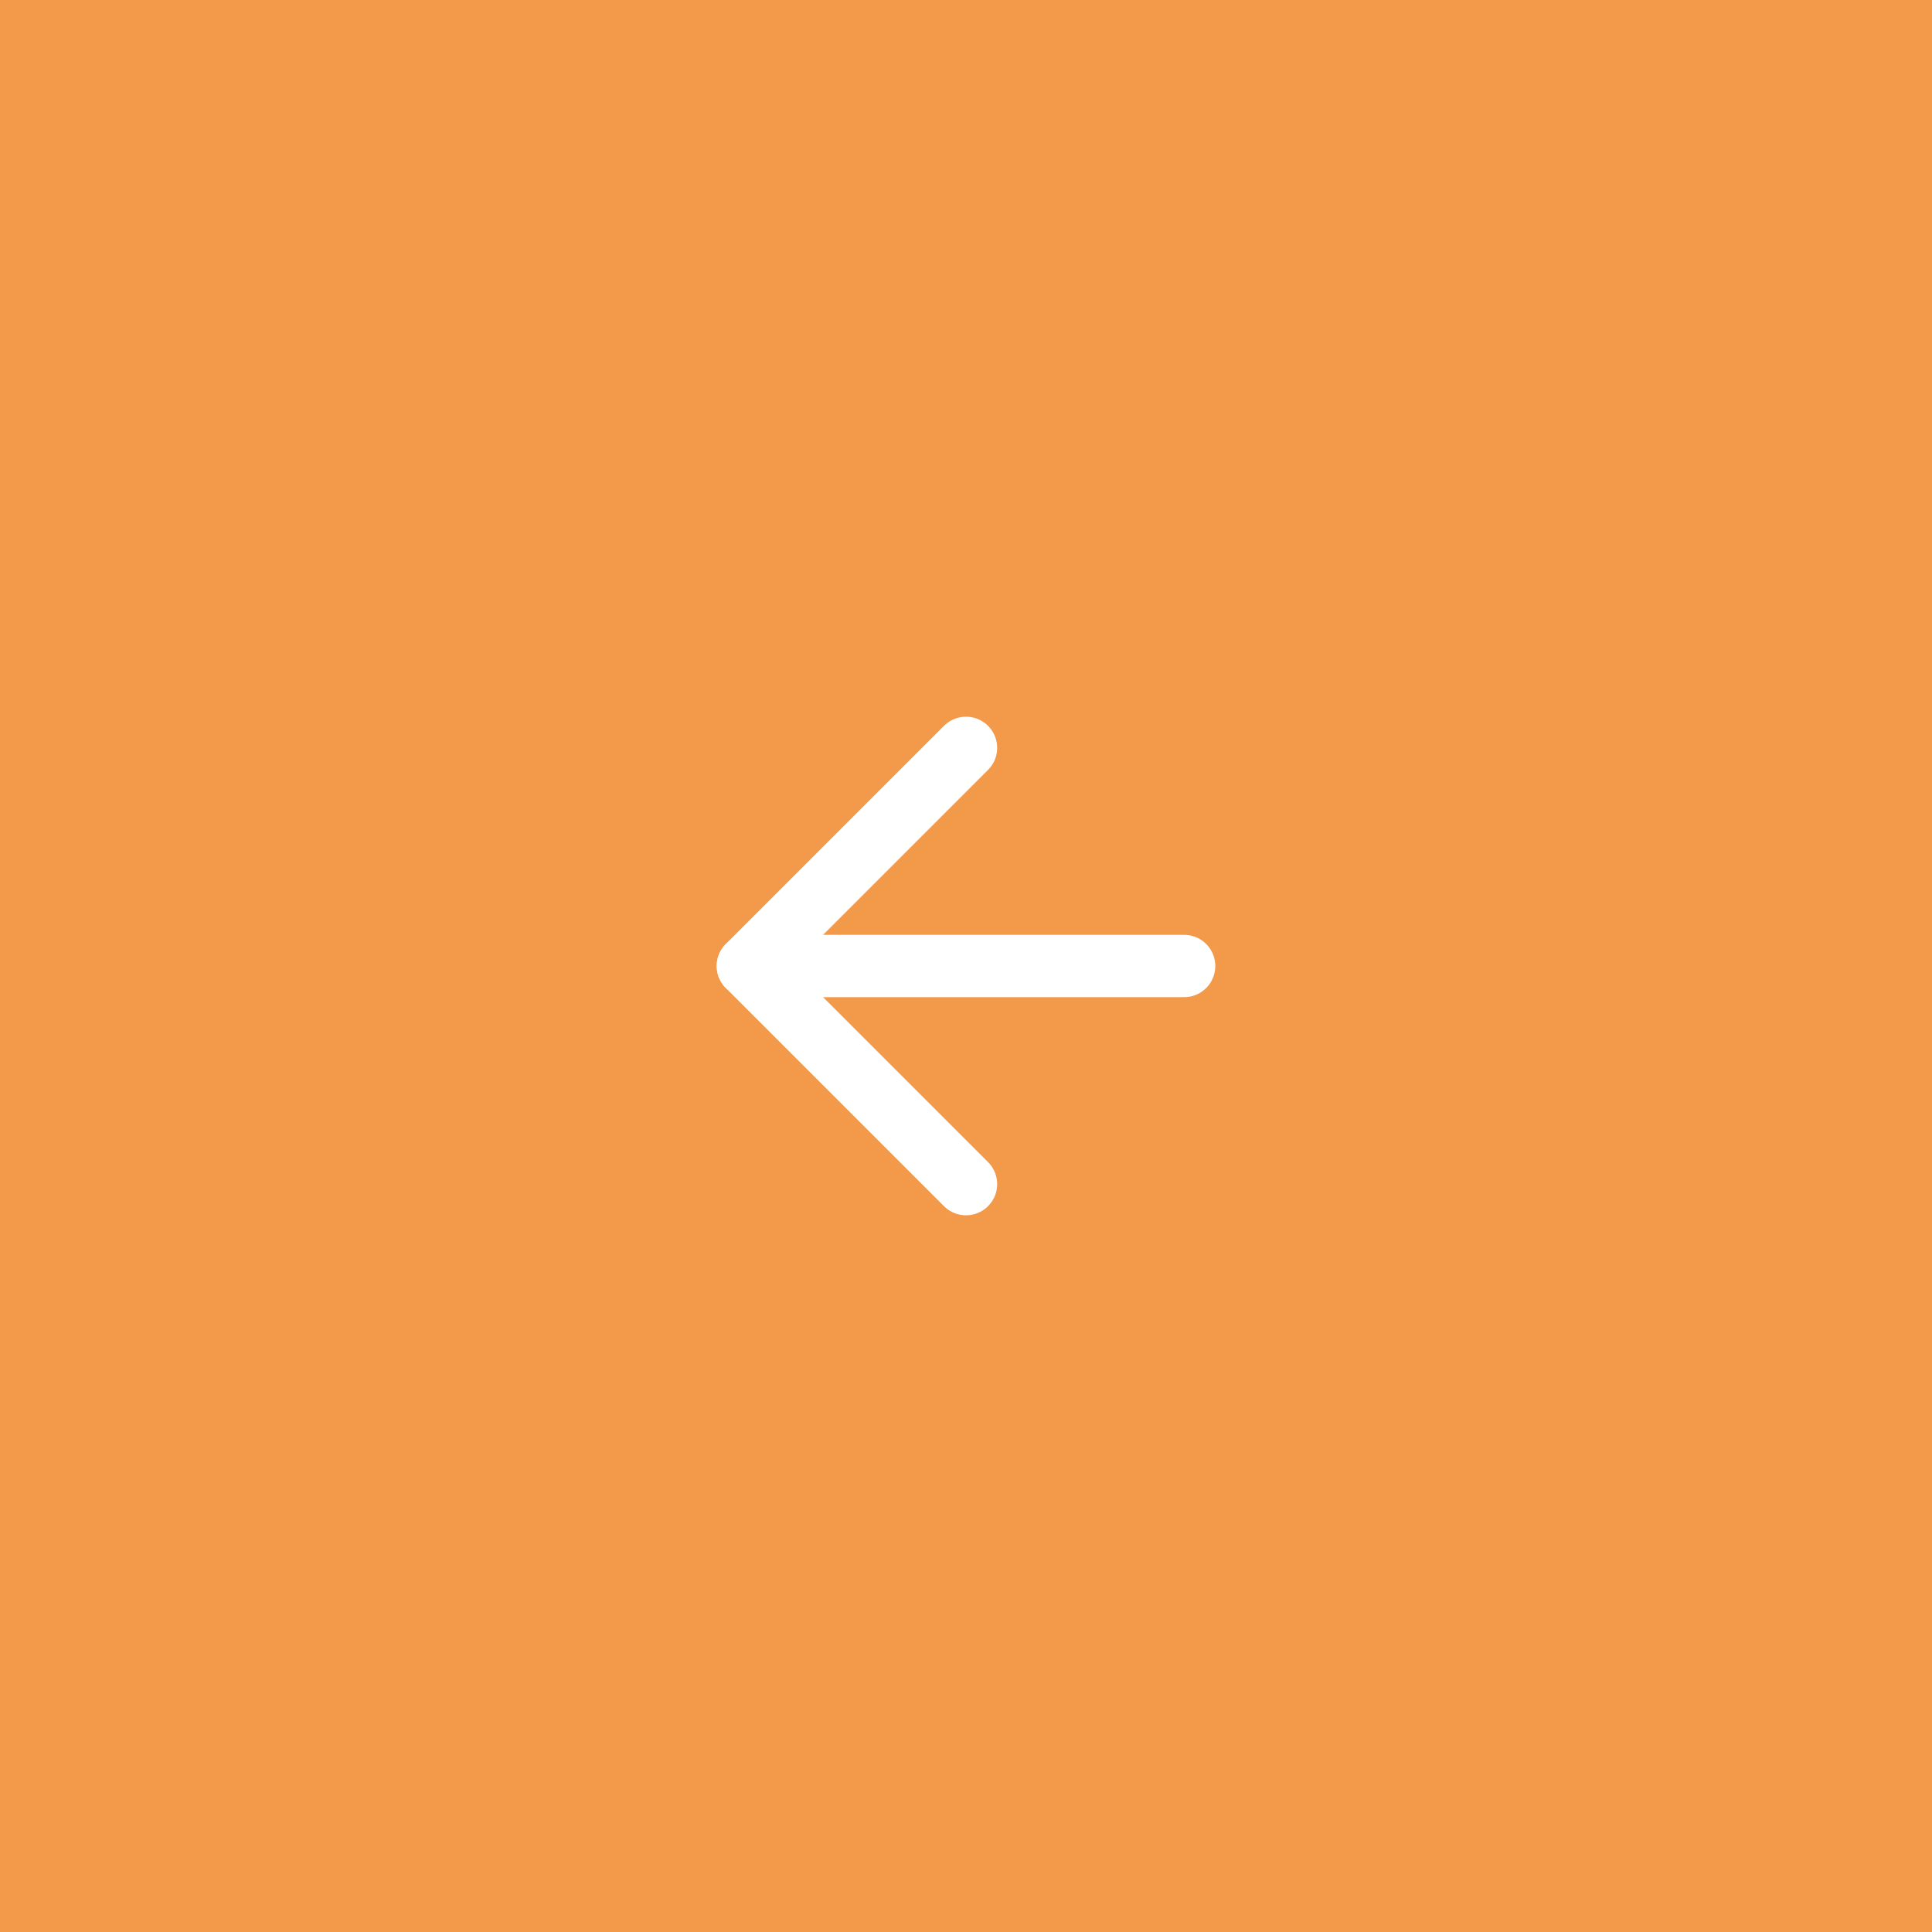
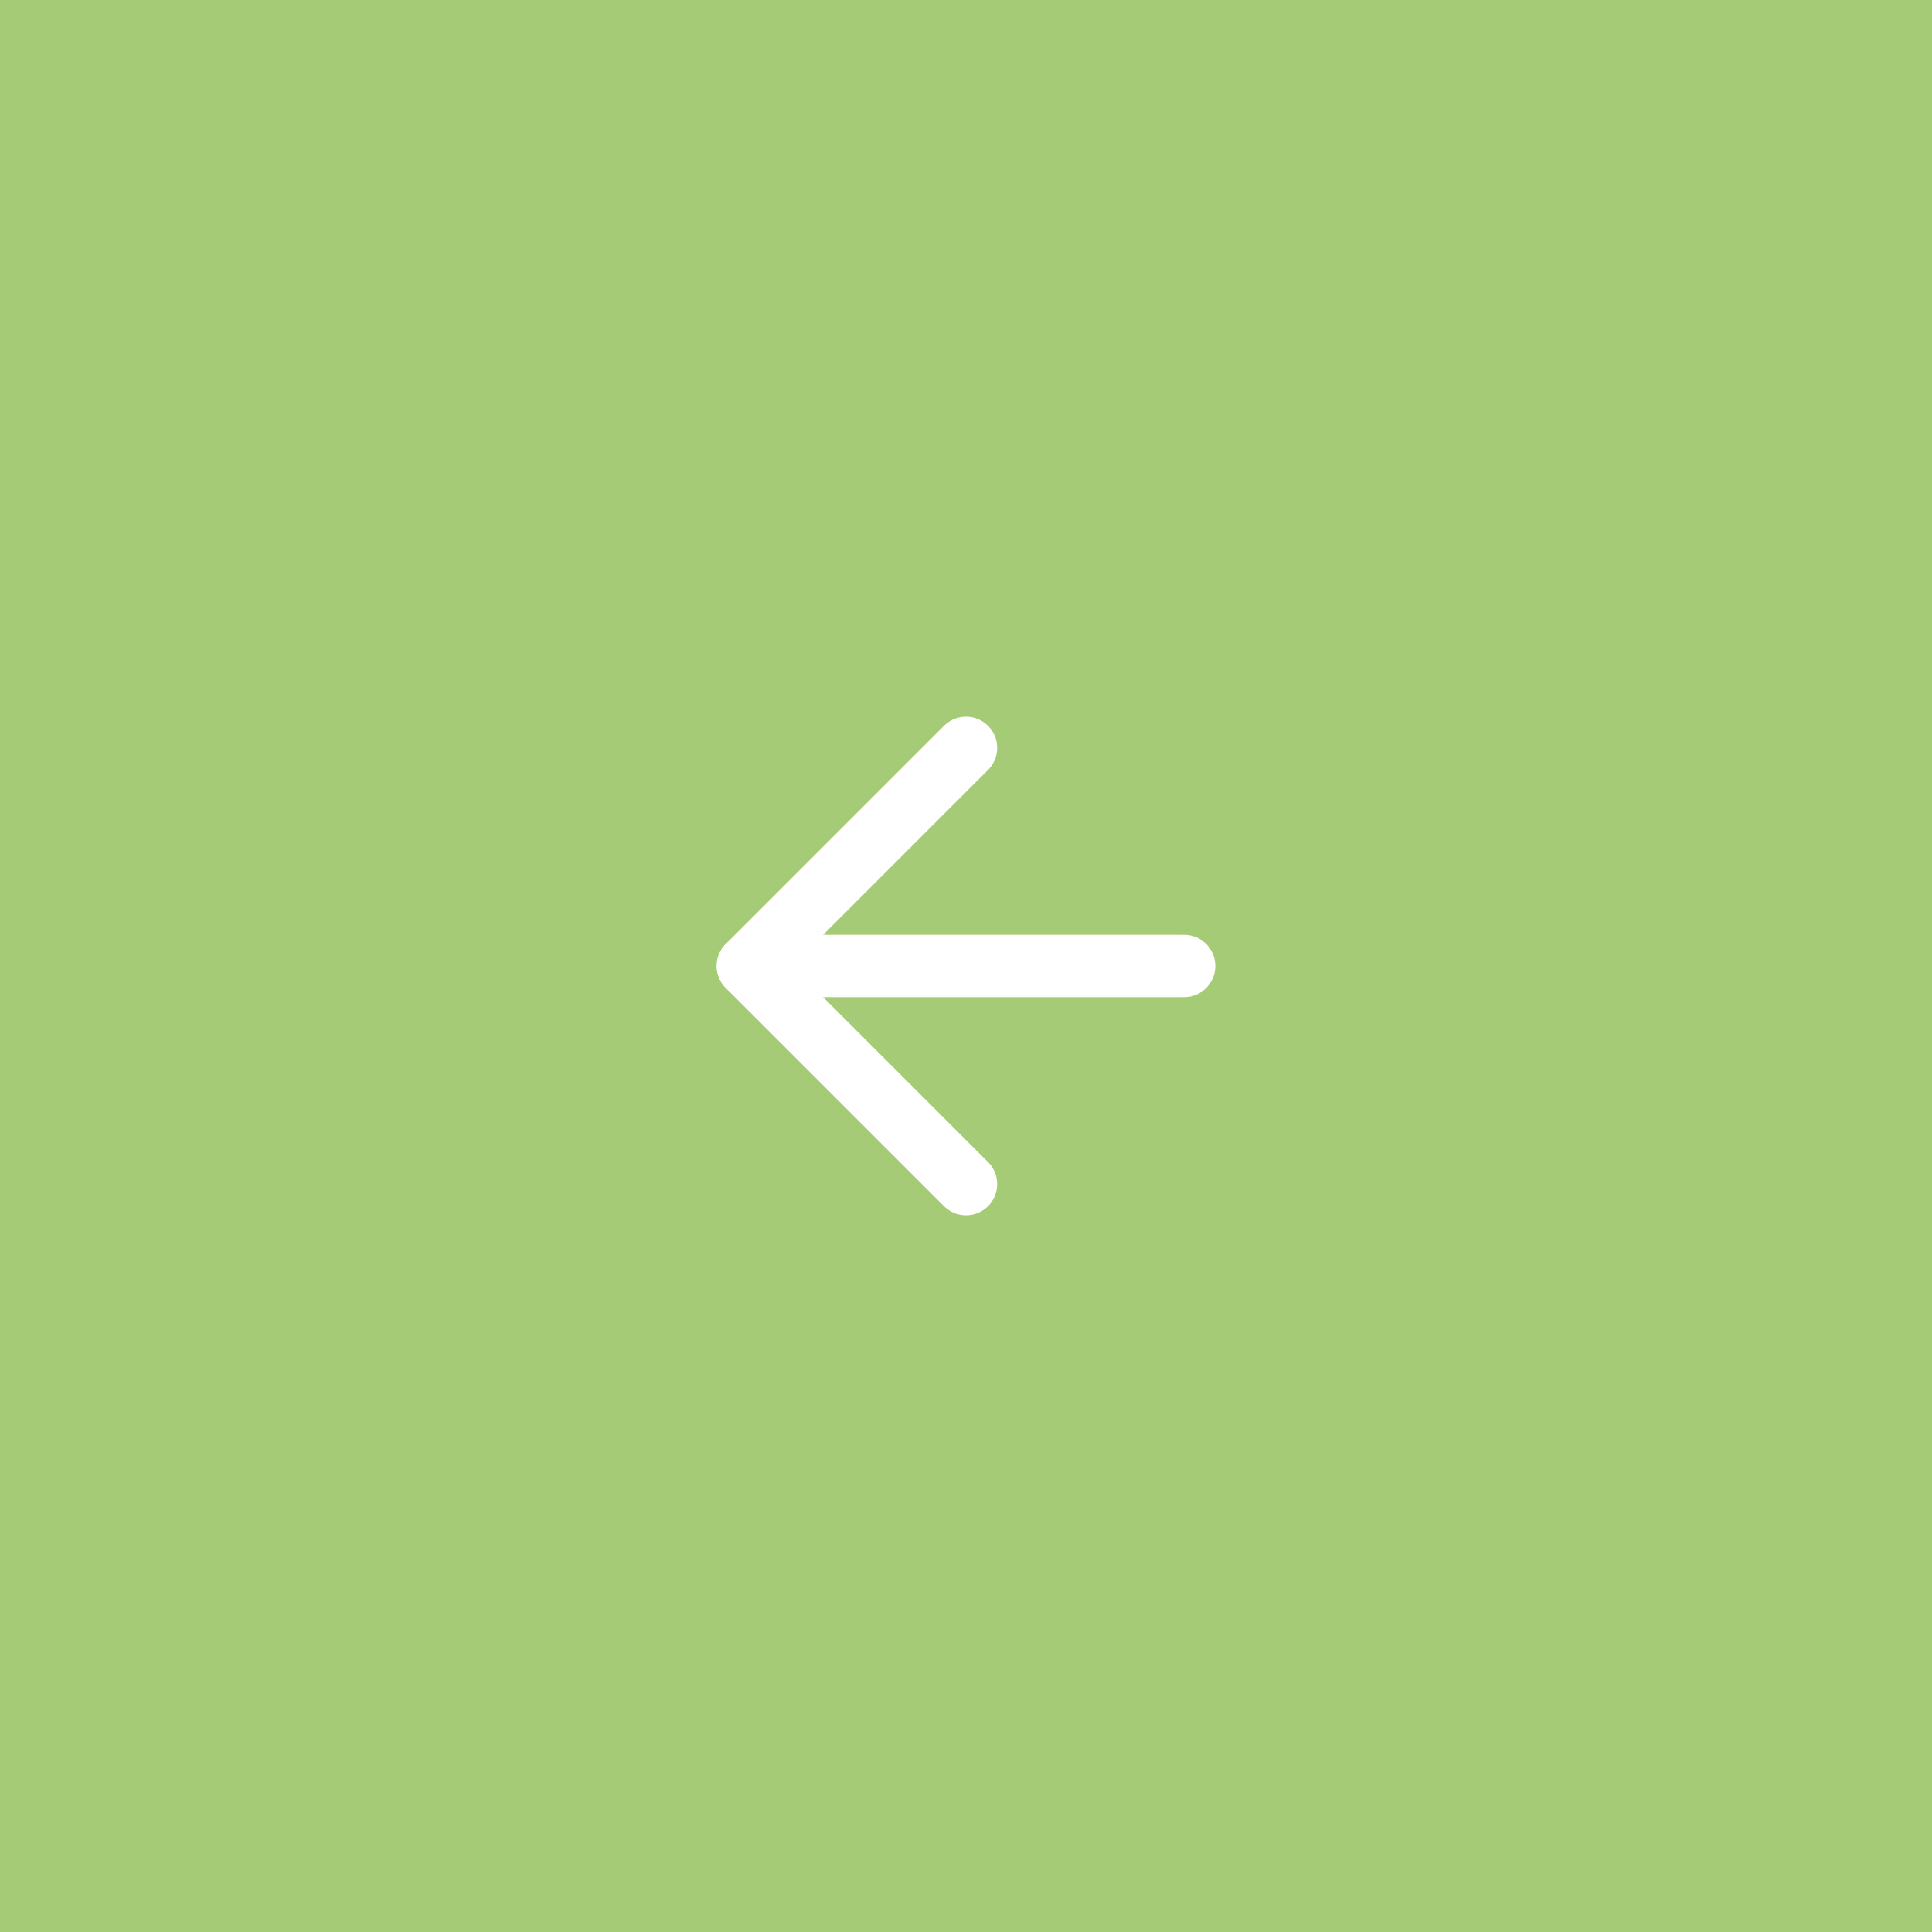
<svg xmlns="http://www.w3.org/2000/svg" width="62" height="62" viewBox="0 0 62 62" fill="none">
-   <rect width="62" height="62" fill="#F2994A" />
+   <rect width="62" height="62" fill="#A6CB76" />
  <path d="M38 31H24" stroke="white" stroke-width="2" stroke-linecap="round" stroke-linejoin="round" />
  <path d="M31 38L24 31L31 24" stroke="white" stroke-width="2" stroke-linecap="round" stroke-linejoin="round" />
</svg>
